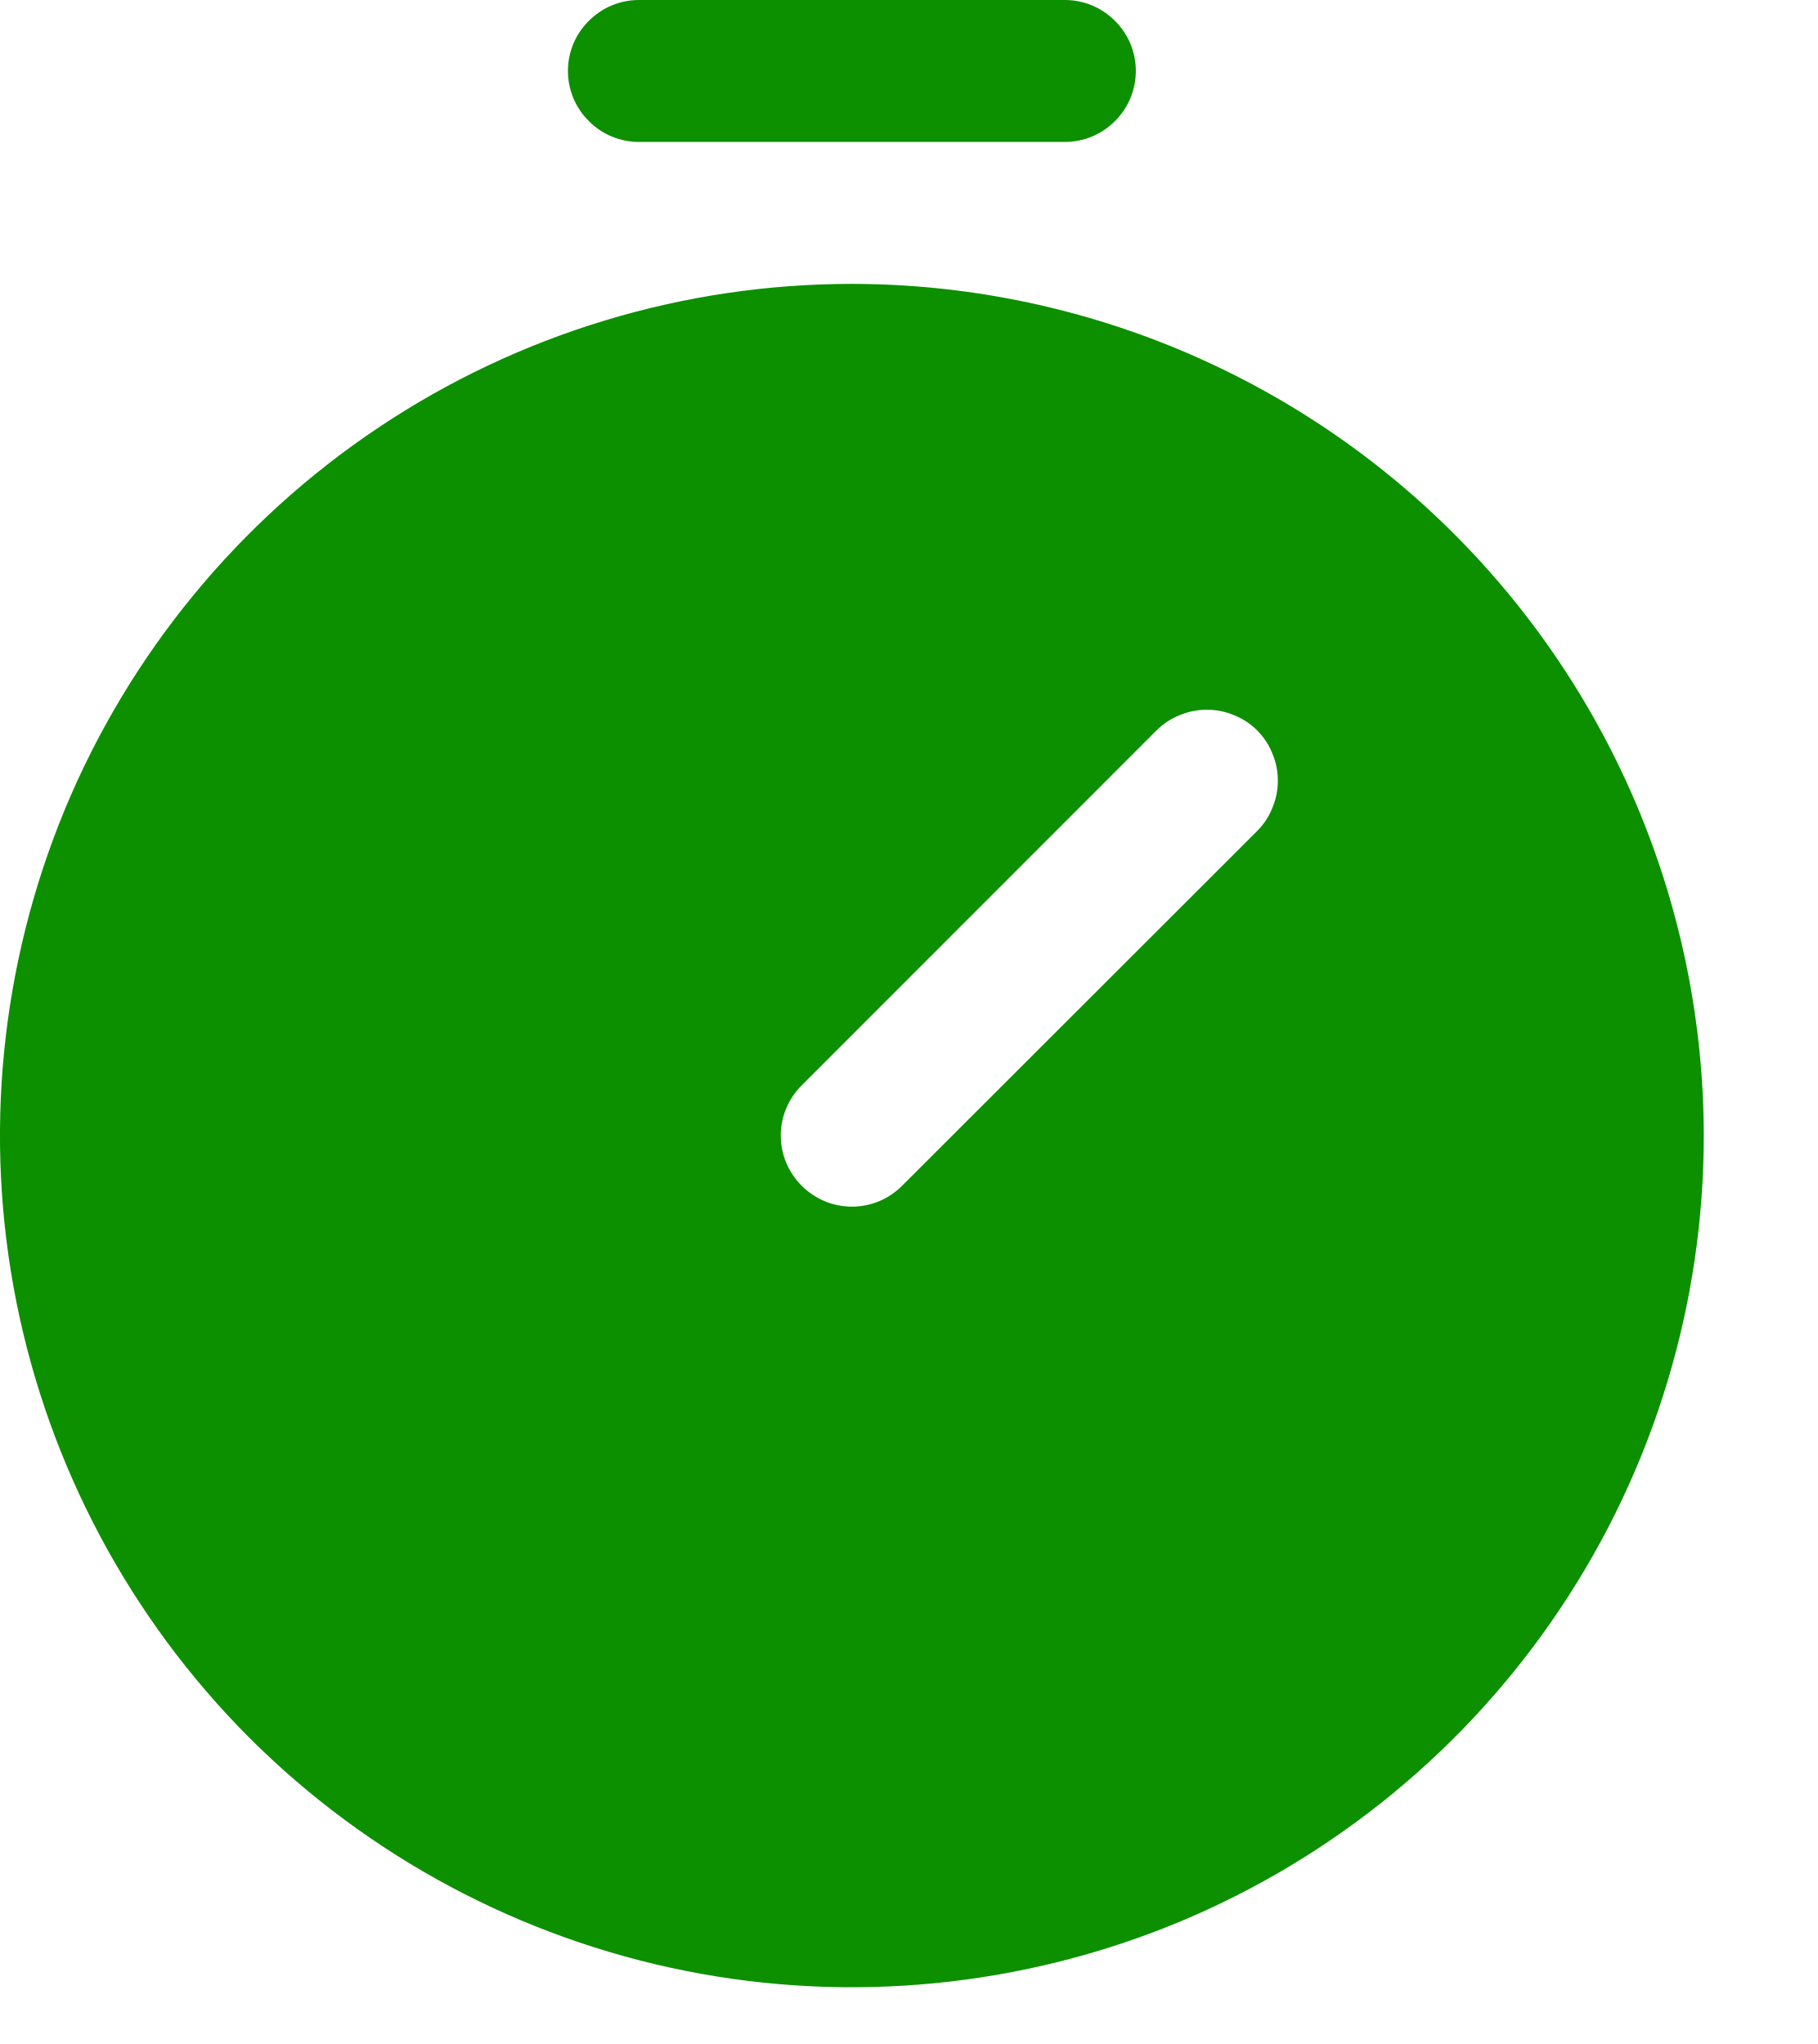
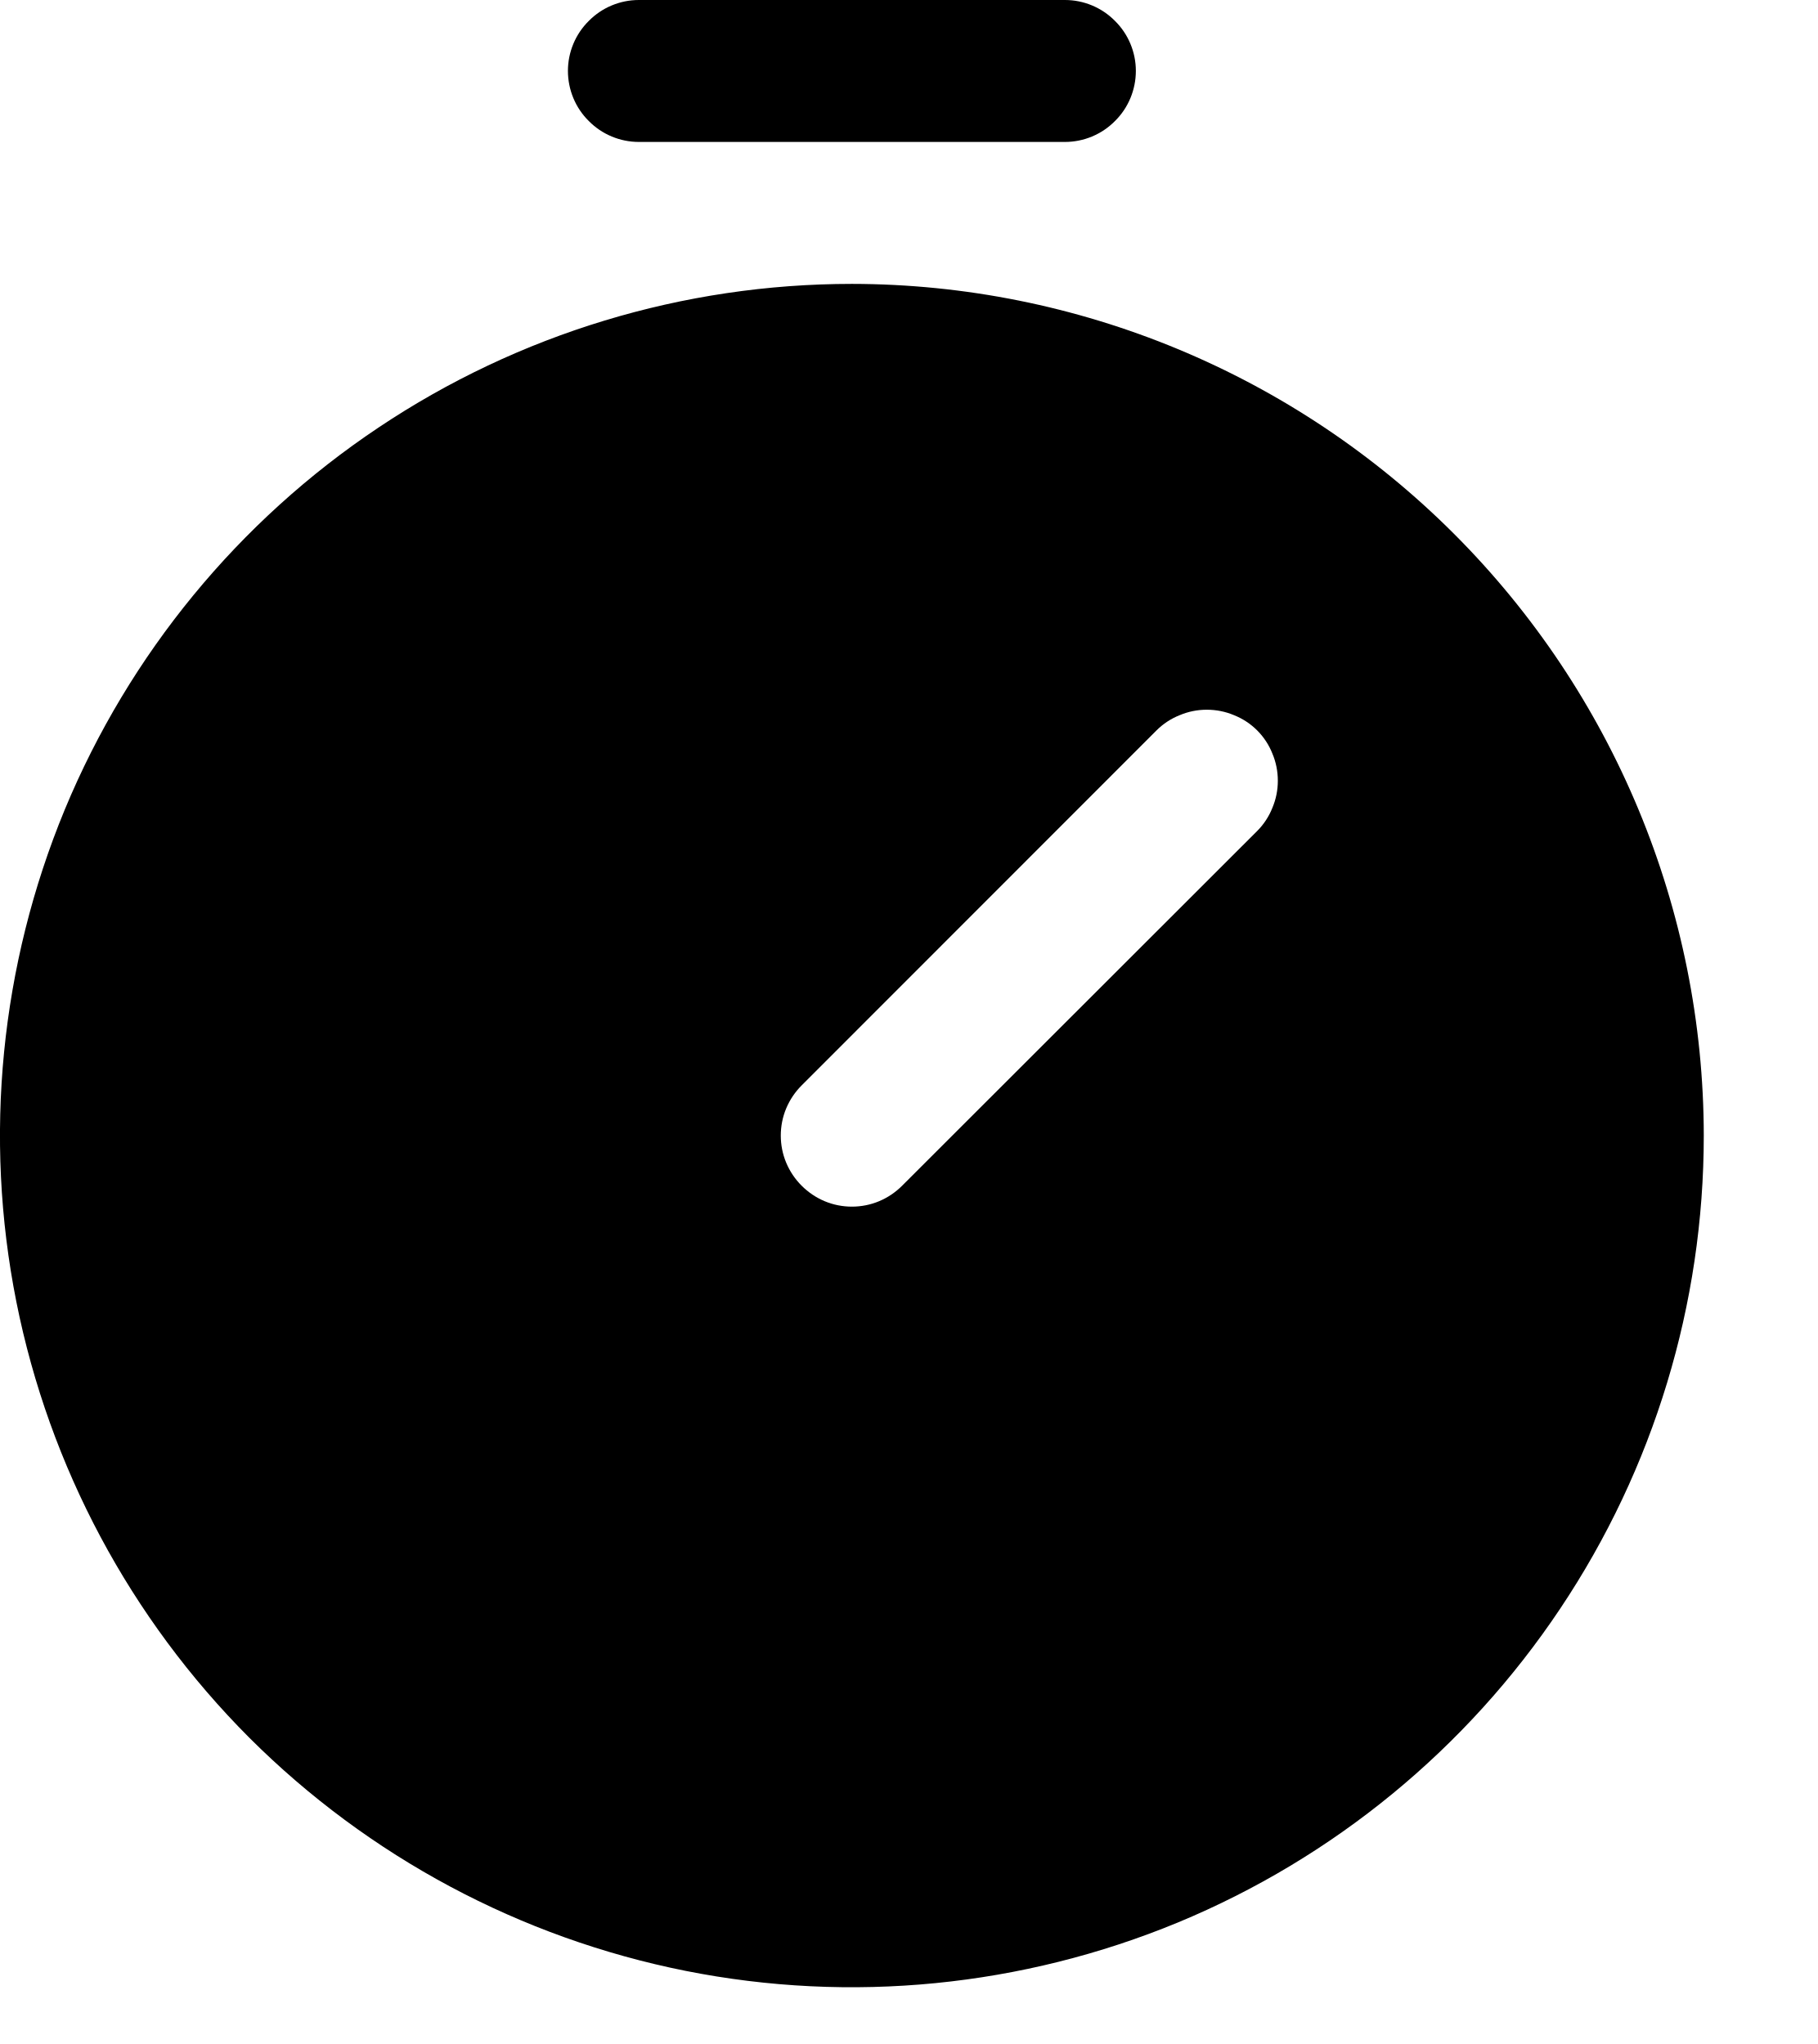
<svg xmlns="http://www.w3.org/2000/svg" width="8" height="9" viewBox="0 0 8 9" fill="none">
-   <path d="M3.75 1.25C3.008 1.25 2.283 1.47 1.667 1.882C1.05 2.294 0.569 2.88 0.285 3.565C0.002 4.25 -0.073 5.004 0.072 5.732C0.217 6.459 0.574 7.127 1.098 7.652C1.623 8.176 2.291 8.533 3.018 8.678C3.746 8.823 4.5 8.748 5.185 8.465C5.87 8.181 6.456 7.7 6.868 7.083C7.28 6.467 7.5 5.742 7.5 5C7.499 4.006 7.103 3.053 6.4 2.35C5.697 1.647 4.744 1.251 3.75 1.25ZM5.534 3.659L3.971 5.221C3.942 5.25 3.908 5.273 3.87 5.289C3.832 5.305 3.791 5.313 3.75 5.313C3.709 5.313 3.668 5.305 3.63 5.289C3.592 5.273 3.558 5.25 3.529 5.221C3.5 5.192 3.477 5.158 3.461 5.12C3.445 5.082 3.437 5.041 3.437 5C3.437 4.959 3.445 4.918 3.461 4.88C3.477 4.842 3.5 4.808 3.529 4.779L5.091 3.216C5.12 3.187 5.155 3.164 5.193 3.149C5.231 3.133 5.271 3.125 5.312 3.125C5.354 3.125 5.394 3.133 5.432 3.149C5.47 3.164 5.505 3.187 5.534 3.216C5.563 3.245 5.586 3.28 5.601 3.318C5.617 3.356 5.625 3.396 5.625 3.438C5.625 3.479 5.617 3.519 5.601 3.557C5.586 3.595 5.563 3.63 5.534 3.659ZM2.5 0.312C2.5 0.23 2.533 0.15 2.592 0.092C2.65 0.033 2.73 0 2.812 0H4.688C4.77 0 4.85 0.033 4.908 0.092C4.967 0.15 5 0.23 5 0.312C5 0.395 4.967 0.475 4.908 0.533C4.85 0.592 4.77 0.625 4.688 0.625H2.812C2.73 0.625 2.65 0.592 2.592 0.533C2.533 0.475 2.5 0.395 2.5 0.312Z" fill="#0C9000" />
+   <path d="M3.75 1.25C3.008 1.25 2.283 1.47 1.667 1.882C1.05 2.294 0.569 2.88 0.285 3.565C0.002 4.25 -0.073 5.004 0.072 5.732C0.217 6.459 0.574 7.127 1.098 7.652C1.623 8.176 2.291 8.533 3.018 8.678C3.746 8.823 4.5 8.748 5.185 8.465C5.87 8.181 6.456 7.7 6.868 7.083C7.28 6.467 7.5 5.742 7.5 5C7.499 4.006 7.103 3.053 6.4 2.35C5.697 1.647 4.744 1.251 3.75 1.25ZM5.534 3.659L3.971 5.221C3.942 5.25 3.908 5.273 3.87 5.289C3.832 5.305 3.791 5.313 3.75 5.313C3.709 5.313 3.668 5.305 3.63 5.289C3.592 5.273 3.558 5.25 3.529 5.221C3.5 5.192 3.477 5.158 3.461 5.12C3.445 5.082 3.437 5.041 3.437 5C3.437 4.959 3.445 4.918 3.461 4.88C3.477 4.842 3.5 4.808 3.529 4.779L5.091 3.216C5.12 3.187 5.155 3.164 5.193 3.149C5.231 3.133 5.271 3.125 5.312 3.125C5.354 3.125 5.394 3.133 5.432 3.149C5.47 3.164 5.505 3.187 5.534 3.216C5.563 3.245 5.586 3.28 5.601 3.318C5.617 3.356 5.625 3.396 5.625 3.438C5.625 3.479 5.617 3.519 5.601 3.557C5.586 3.595 5.563 3.63 5.534 3.659ZM2.5 0.312C2.5 0.23 2.533 0.15 2.592 0.092C2.65 0.033 2.73 0 2.812 0H4.688C4.77 0 4.85 0.033 4.908 0.092C4.967 0.15 5 0.23 5 0.312C5 0.395 4.967 0.475 4.908 0.533C4.85 0.592 4.77 0.625 4.688 0.625H2.812C2.73 0.625 2.65 0.592 2.592 0.533C2.533 0.475 2.5 0.395 2.5 0.312Z" fill="currentColor" />
</svg>
